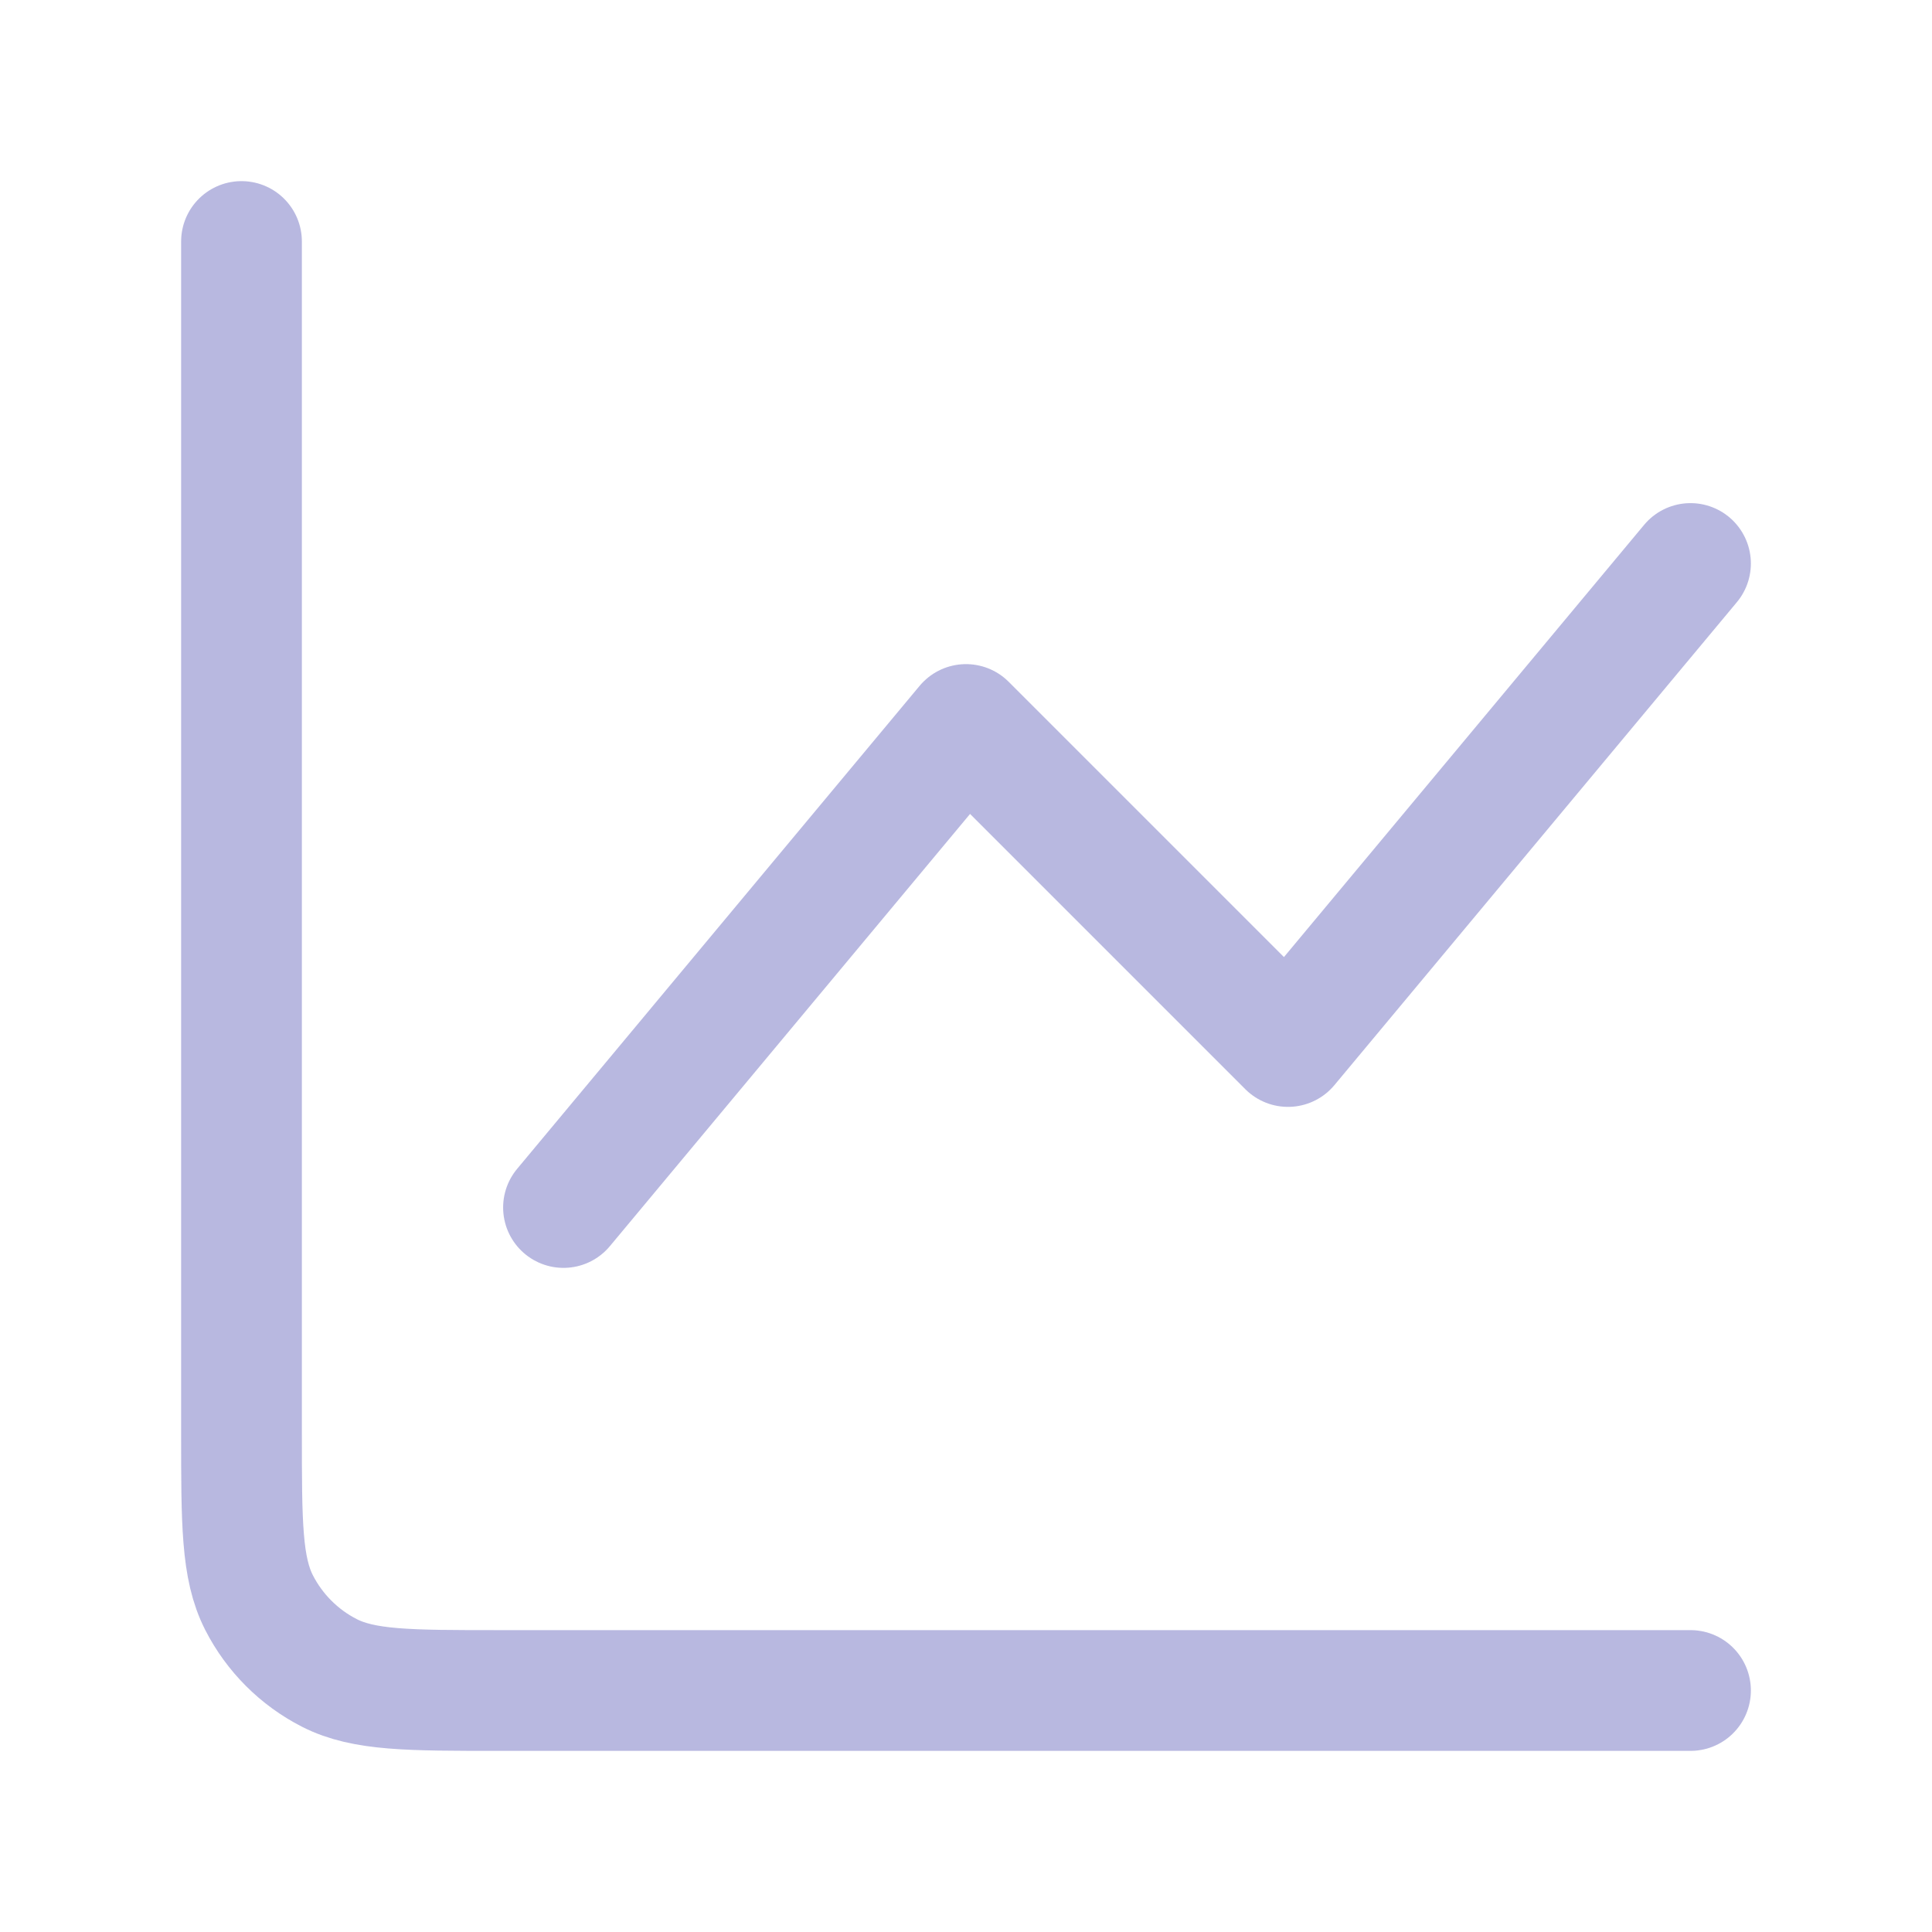
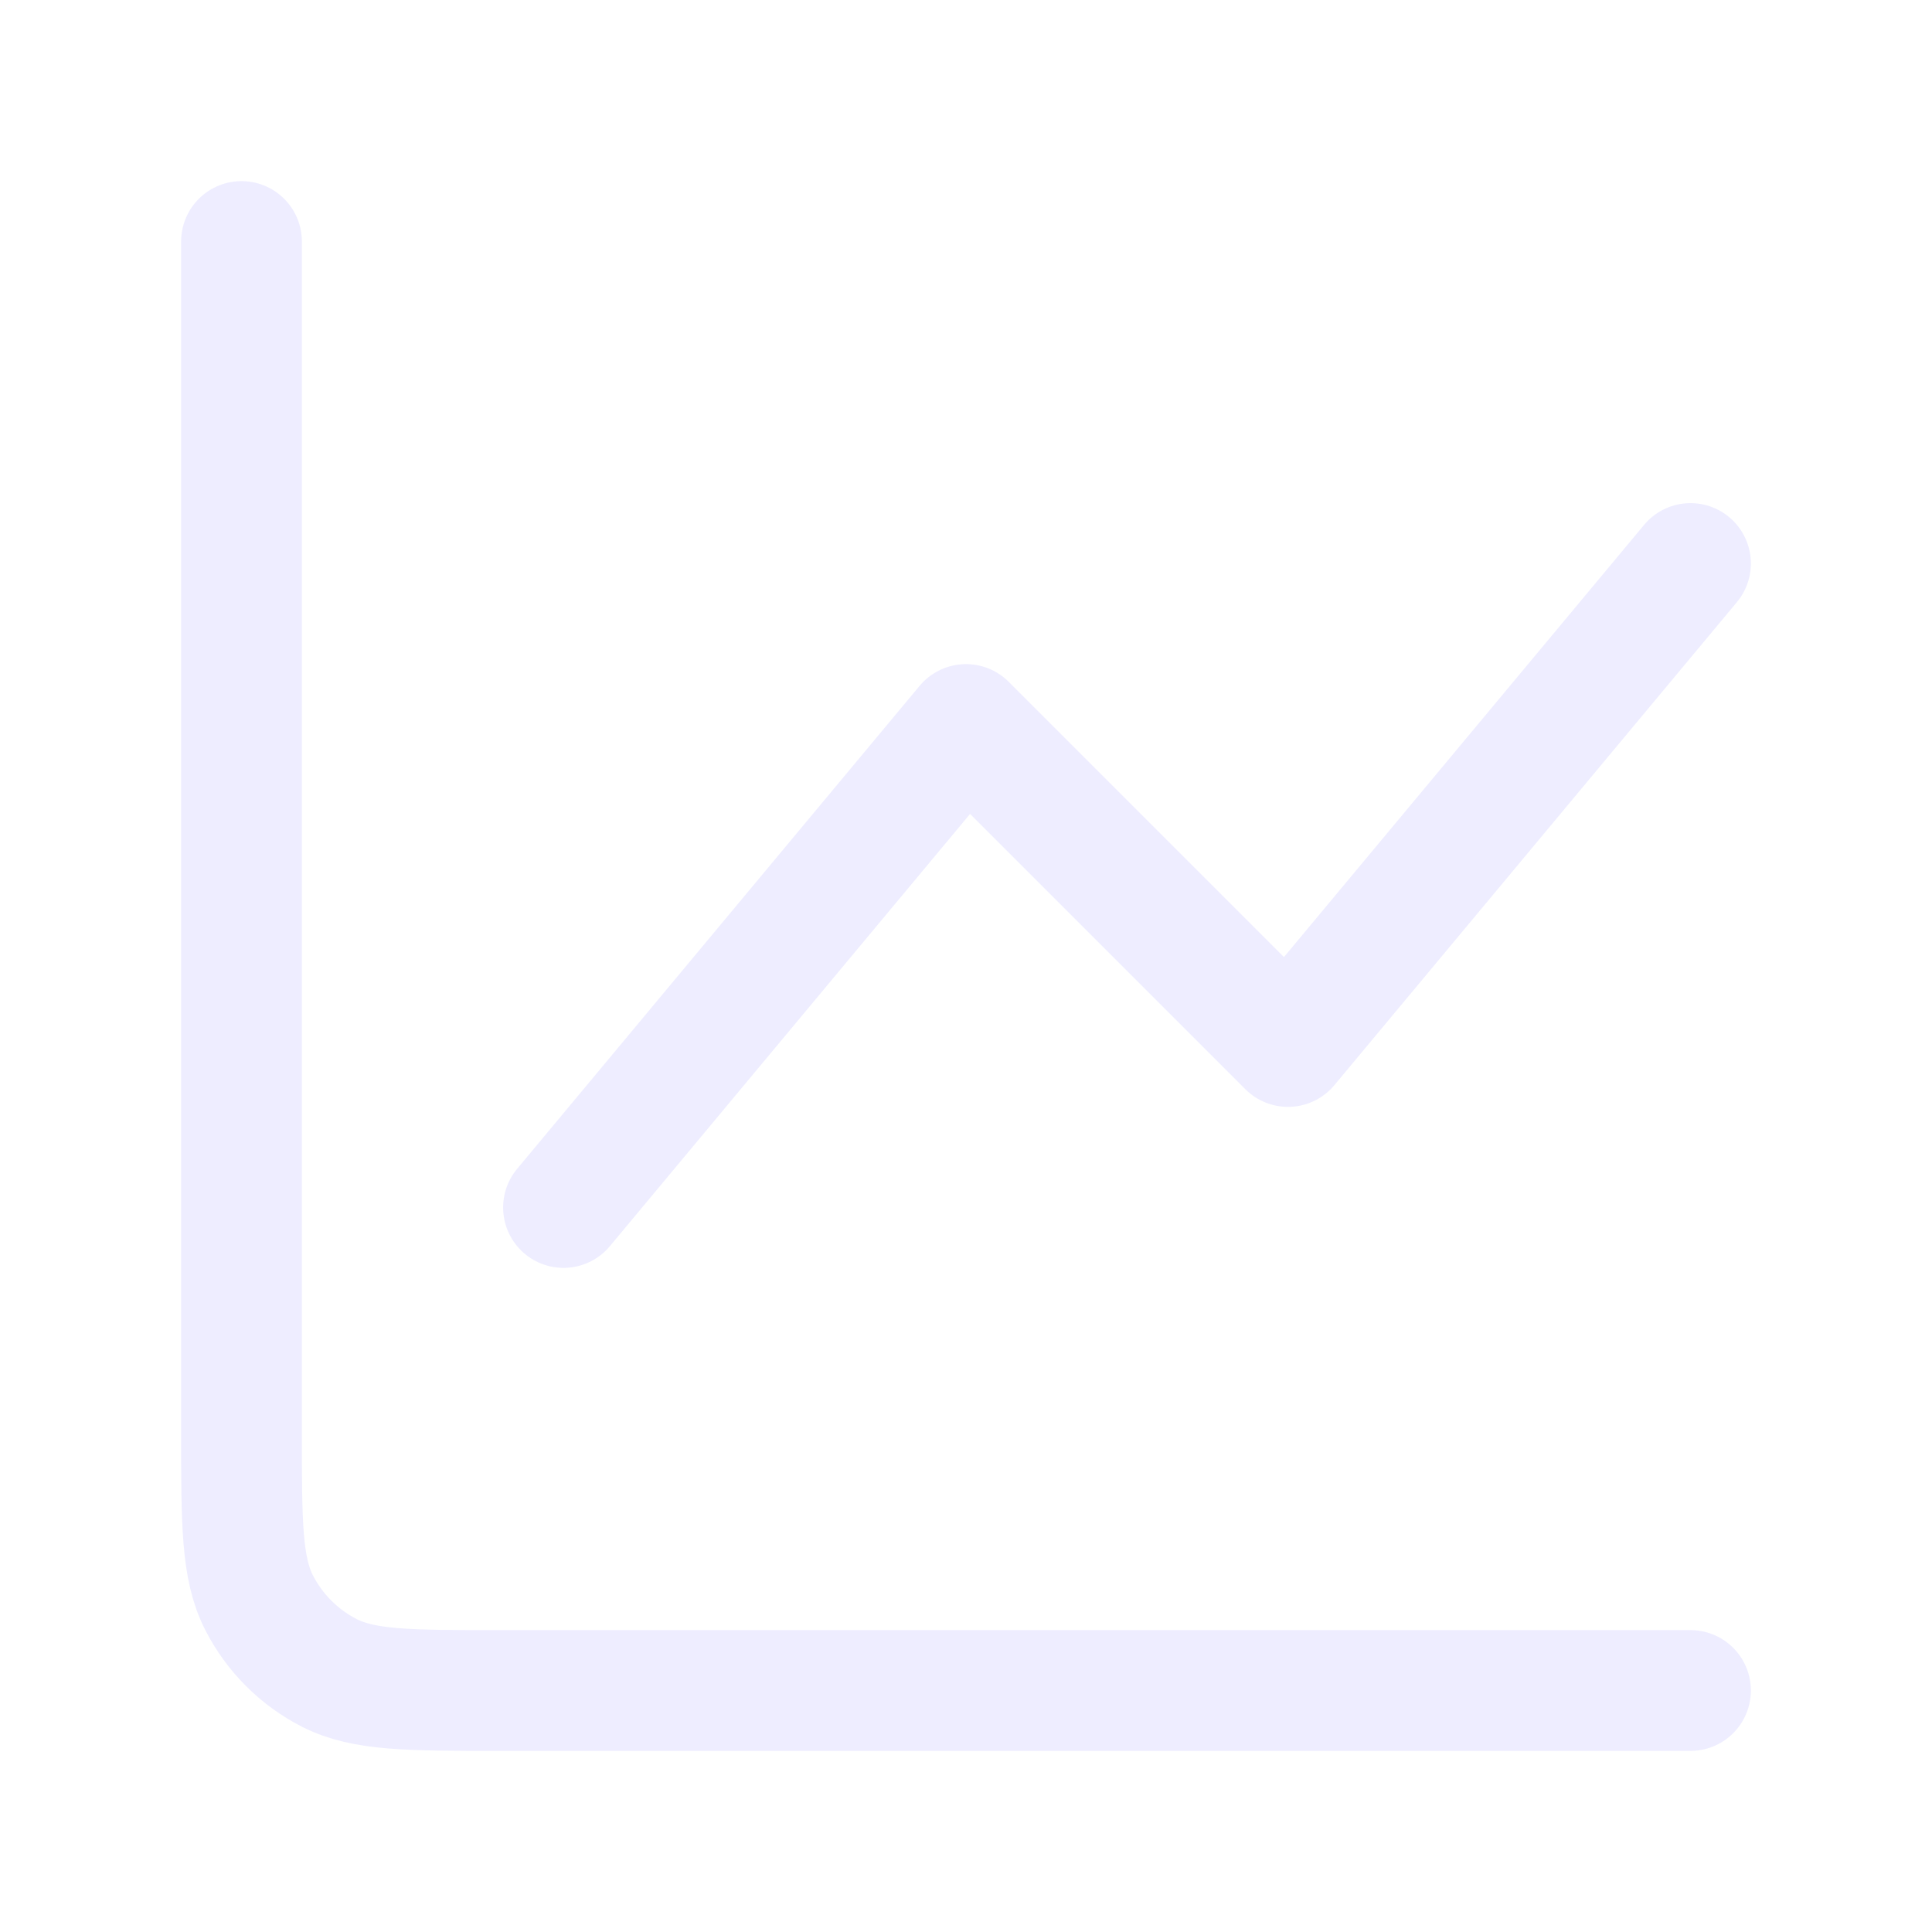
<svg xmlns="http://www.w3.org/2000/svg" width="24" height="24" viewBox="0 0 24 24" fill="none">
-   <path d="M21 21H6.2C5.08 21 4.52 21 4.092 20.782C3.716 20.59 3.41 20.284 3.218 19.908C3 19.48 3 18.92 3 17.8V3M7 15L12 9L16 13L21 7" stroke="#B8B8E0" stroke-width="1.5" stroke-linecap="round" stroke-linejoin="round" />
+   <path d="M21 21H6.2C5.08 21 4.52 21 4.092 20.782C3.716 20.59 3.41 20.284 3.218 19.908C3 19.48 3 18.92 3 17.8V3M7 15L12 9L16 13L21 7" stroke="#EEEDFF" stroke-width="1.5" stroke-linecap="round" stroke-linejoin="round" />
</svg>
